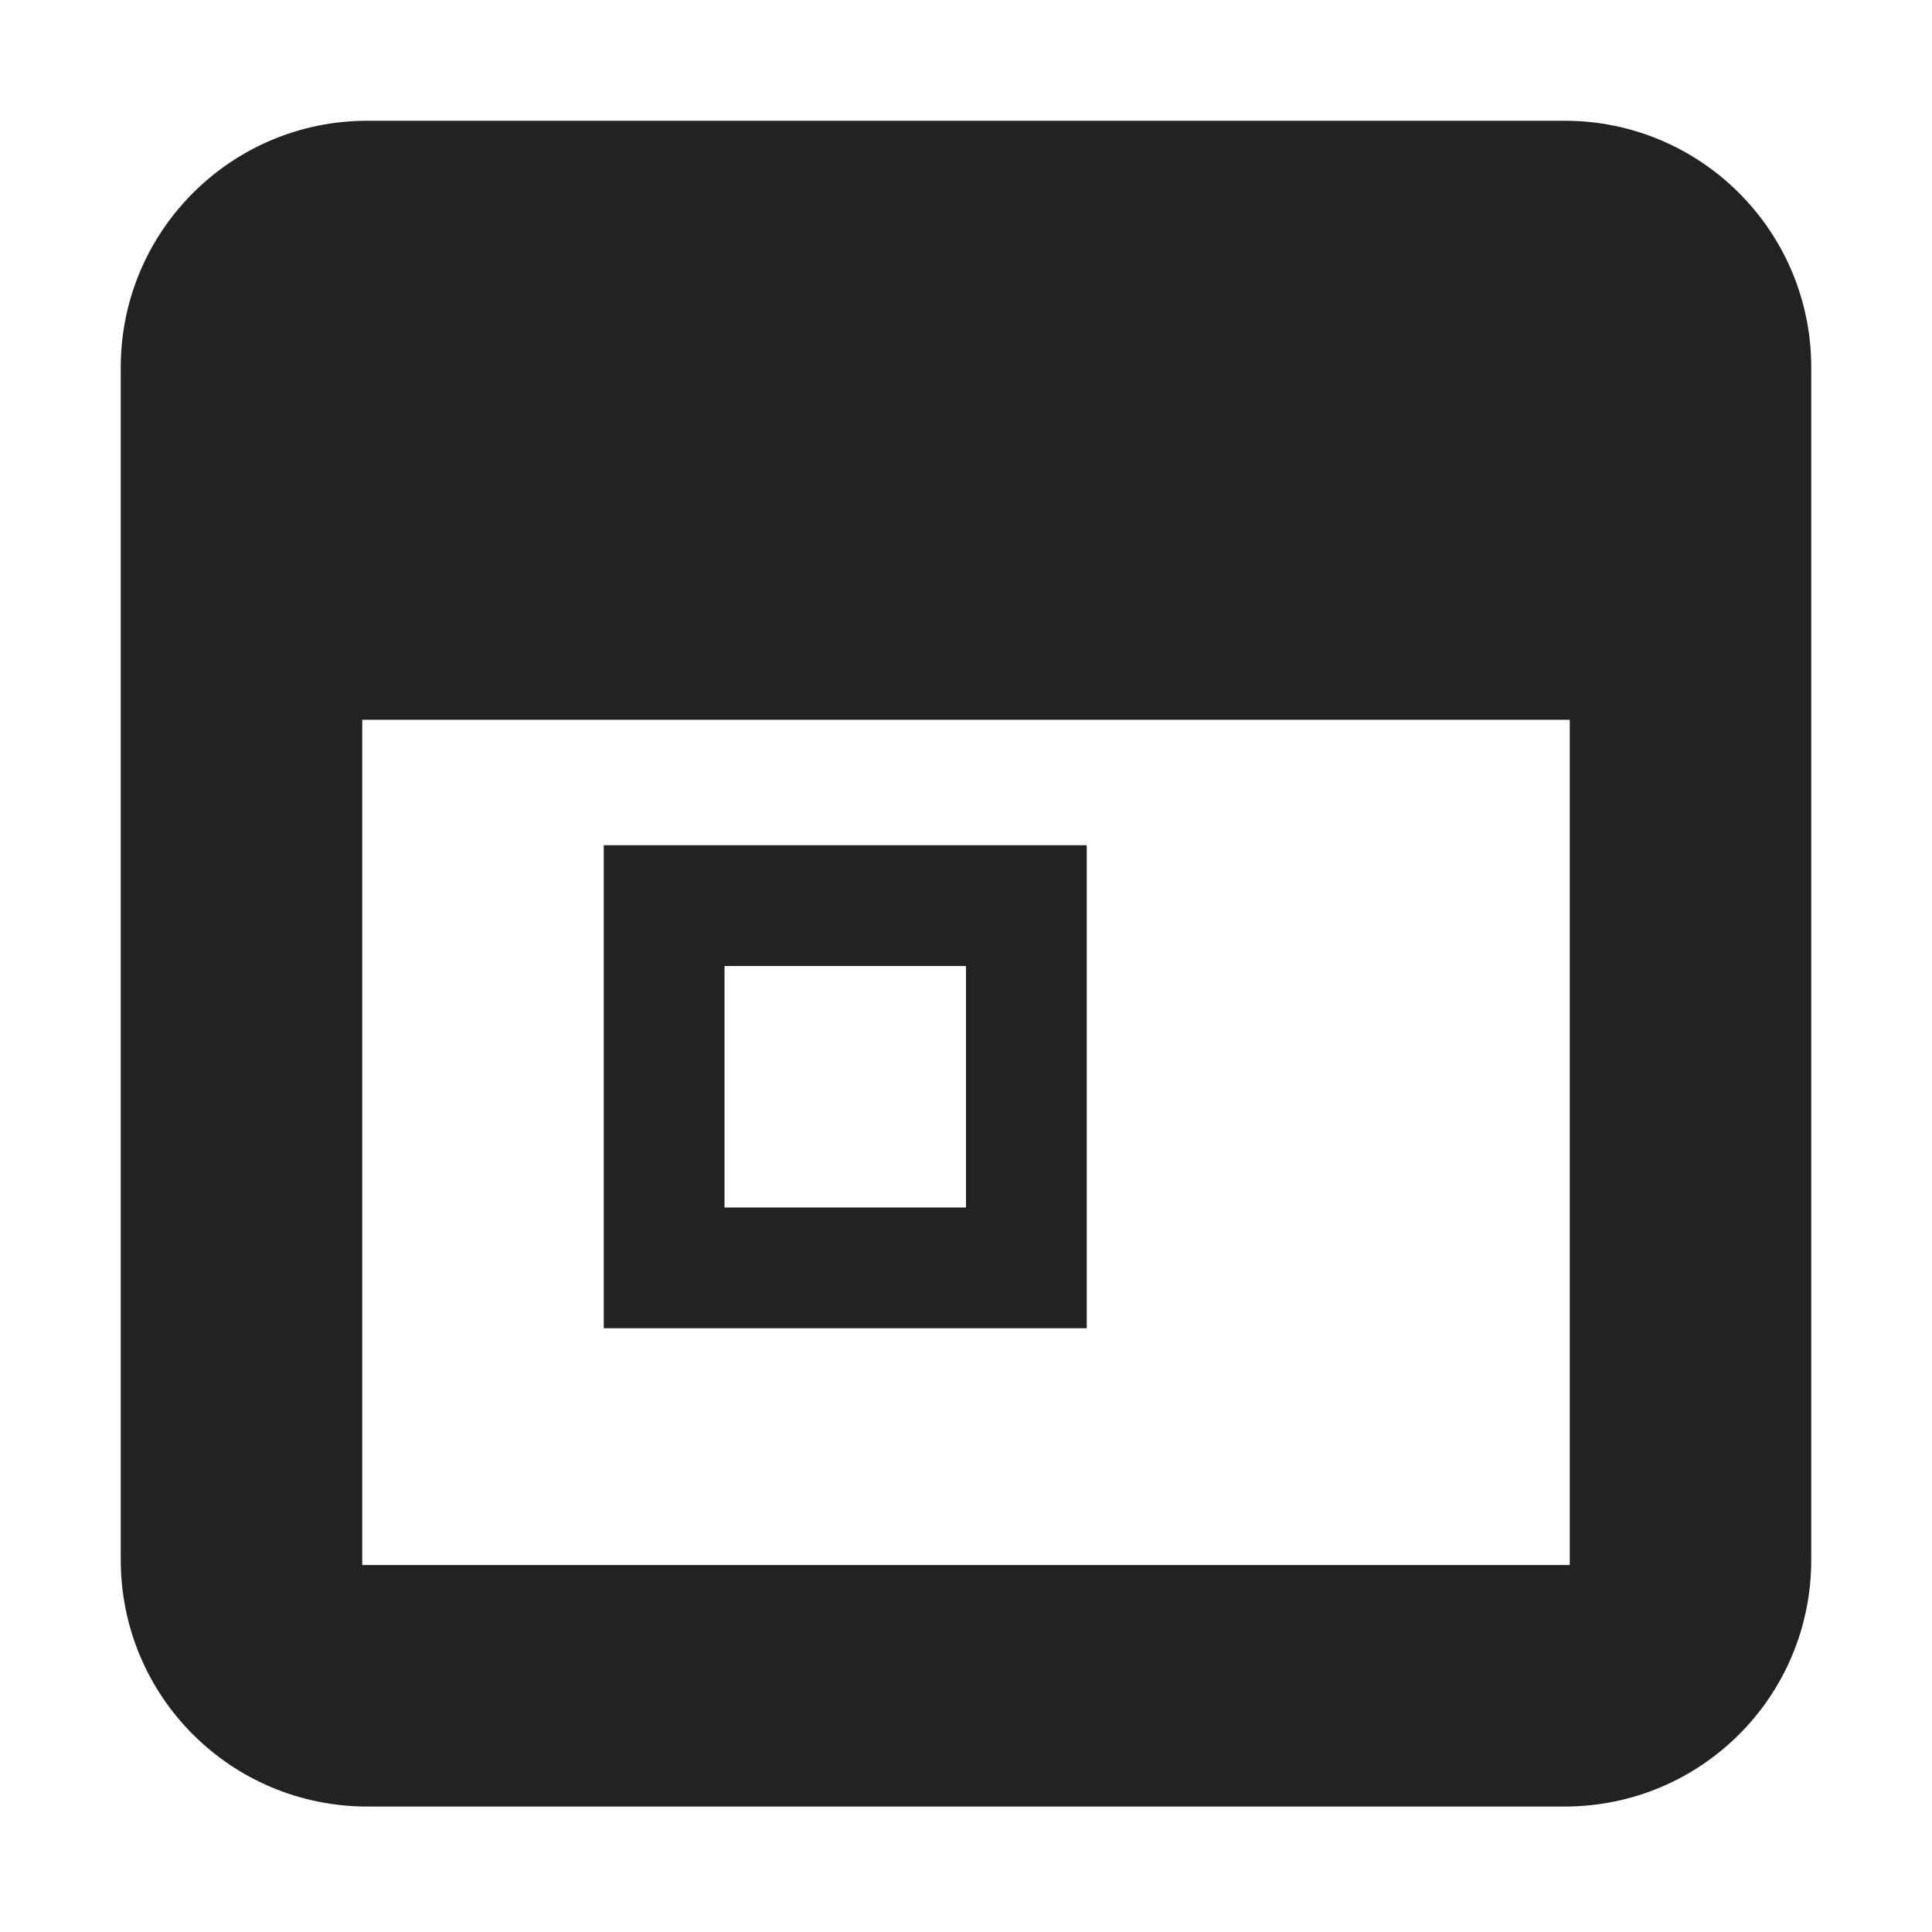
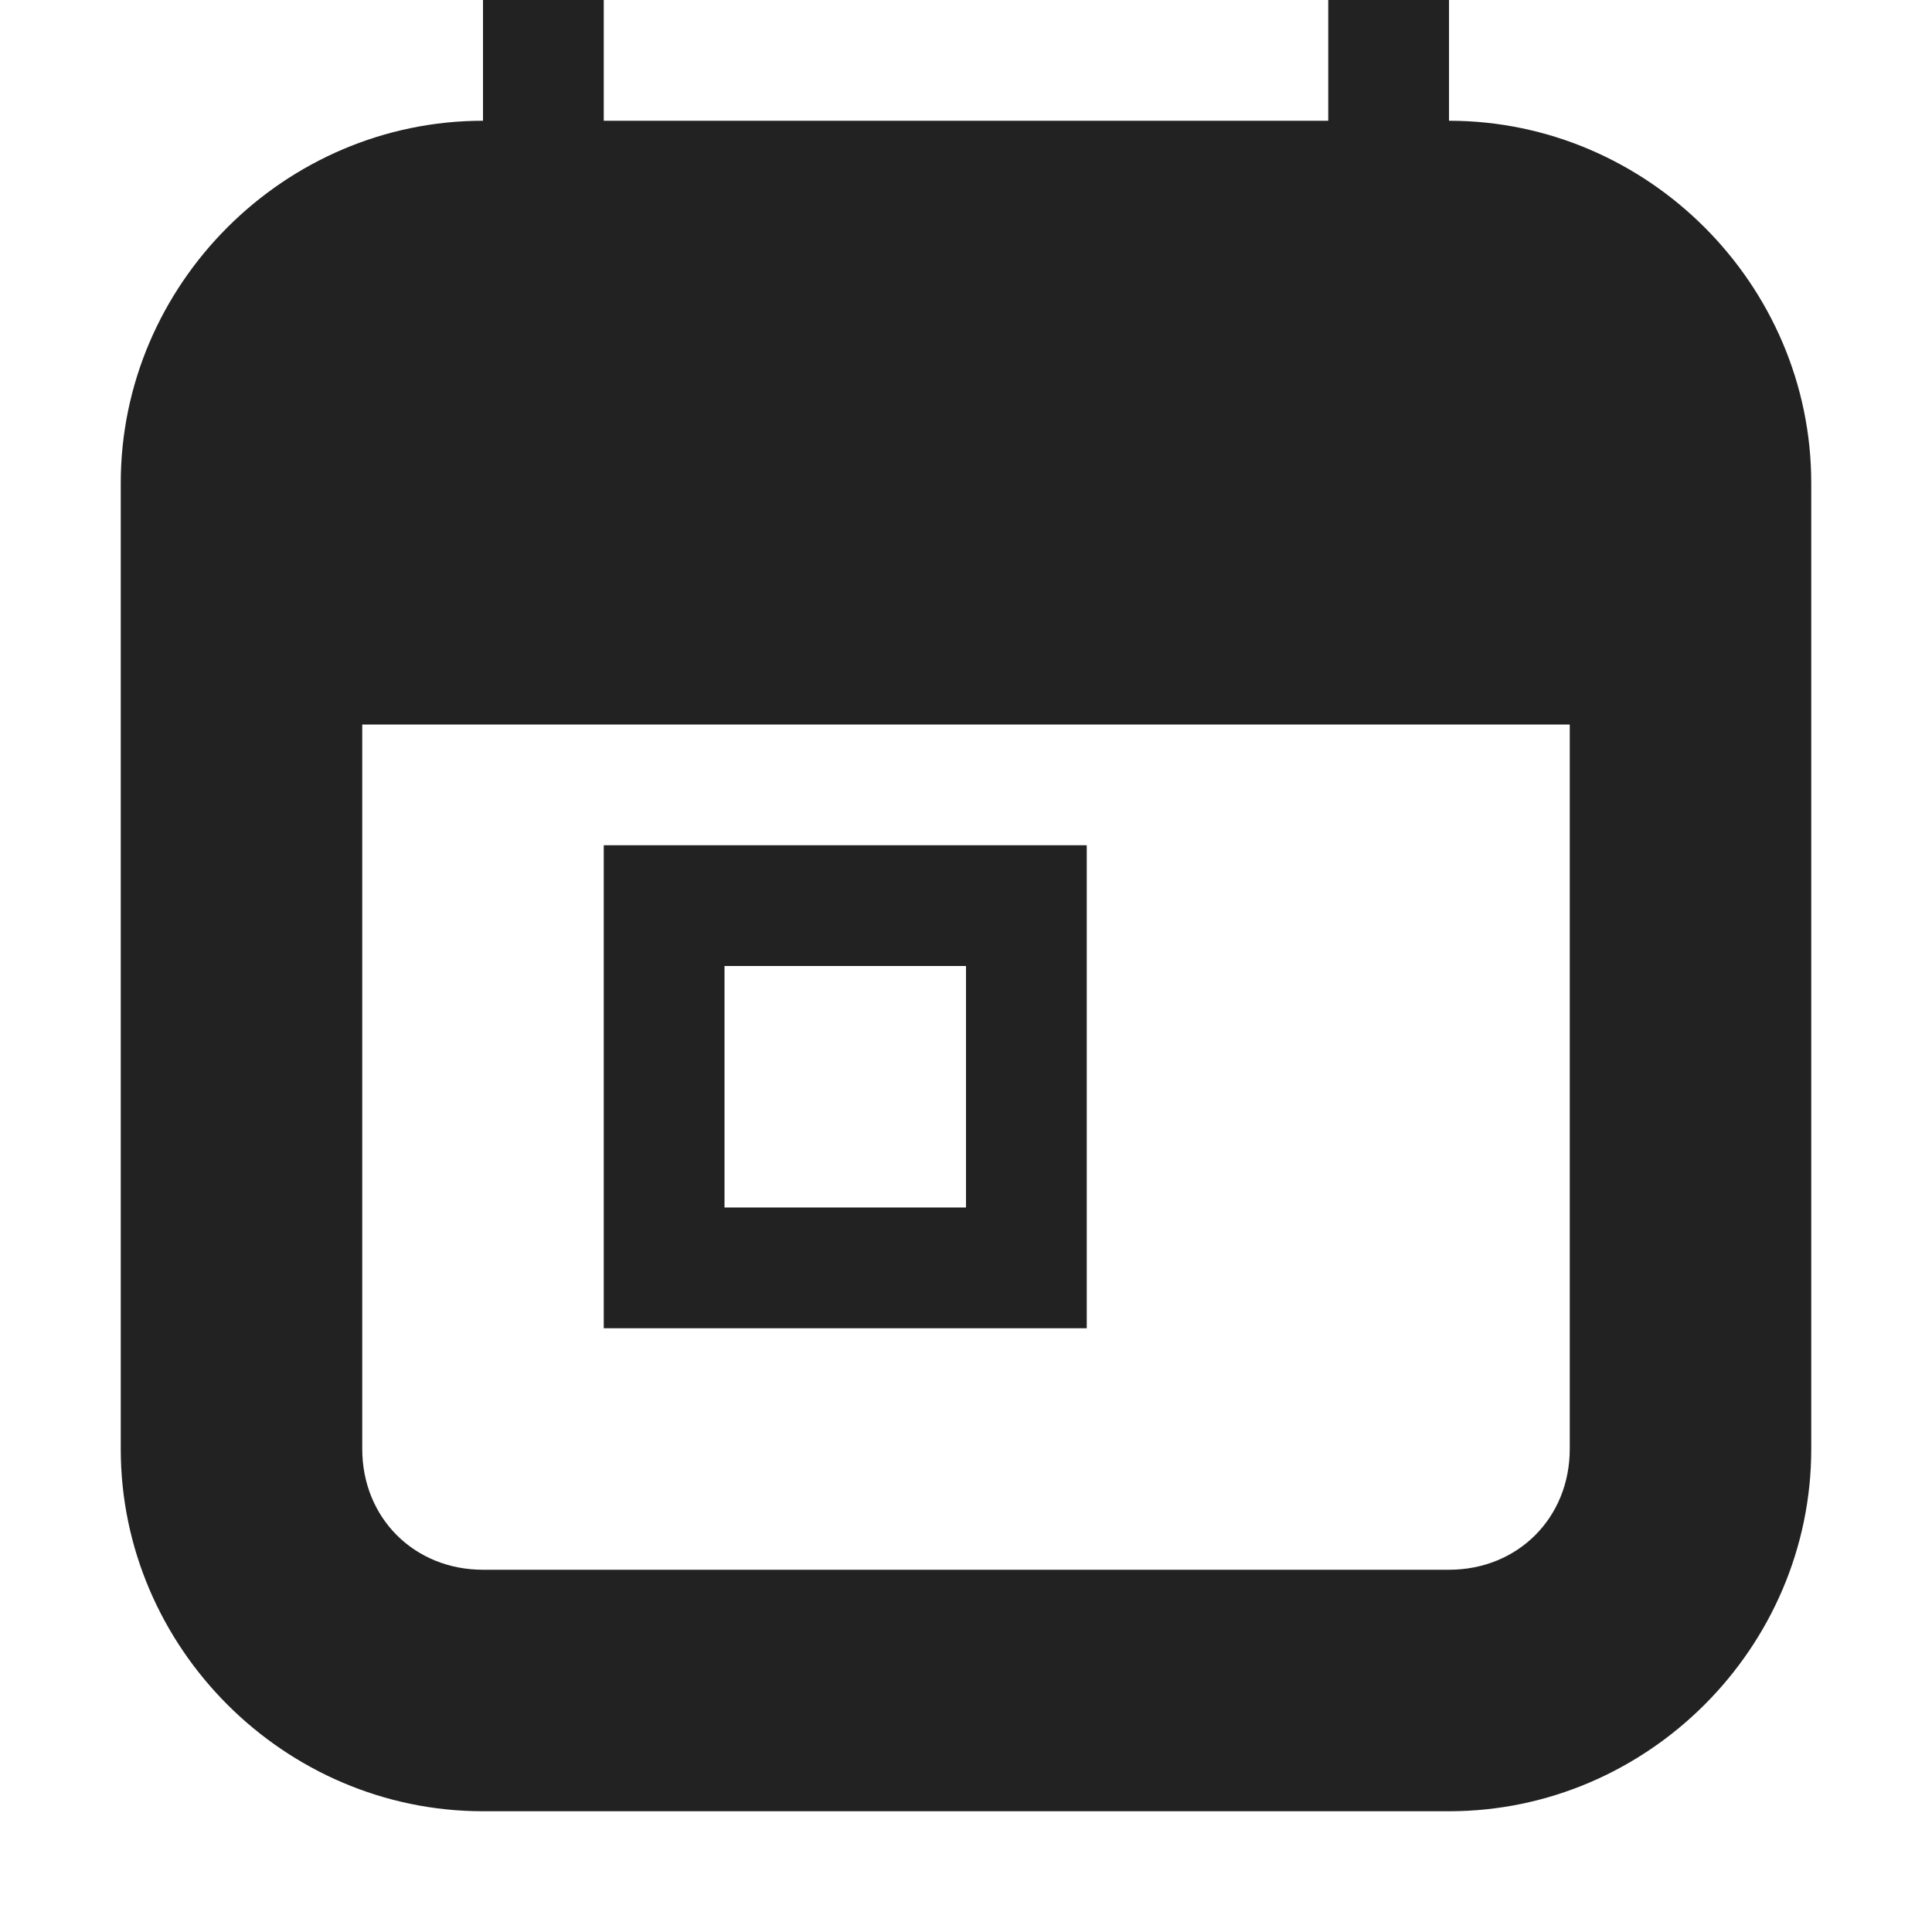
<svg xmlns="http://www.w3.org/2000/svg" height="16px" viewBox="0 0 16 16" width="16px">
  <g fill="#222222">
-     <path d="m 3.043 1 c -1.129 0 -2.043 0.914 -2.043 2.043 v 9.875 c 0 1.133 0.914 2.043 2.043 2.043 h 9.914 c 1.129 0 2.043 -0.91 2.043 -2.043 v -9.875 c 0 -1.129 -0.914 -2.043 -2.043 -2.043 z m -0.043 4.961 h 10 v 7 h -10 z m 0 0" />
+     <path d="m 4 0 v 1 c -1.645 0 -3 1.355 -3 3 v 8 c 0 1.645 1.355 3 3 3 h 8 c 1.645 0 3 -1.355 3 -3 v -8 c 0 -1.645 -1.355 -3 -3 -3 v -1 h -1 v 1 h -6 v -1 z m -1 6 h 10 v 6 c 0 0.57 -0.43 1 -1 1 h -8 c -0.57 0 -1 -0.43 -1 -1 z m 0 0" />
    <path d="m 5 7 v 4 h 4 v -4 z m 1 1 h 2 v 2 h -2 z m 0 0" />
  </g>
</svg>
